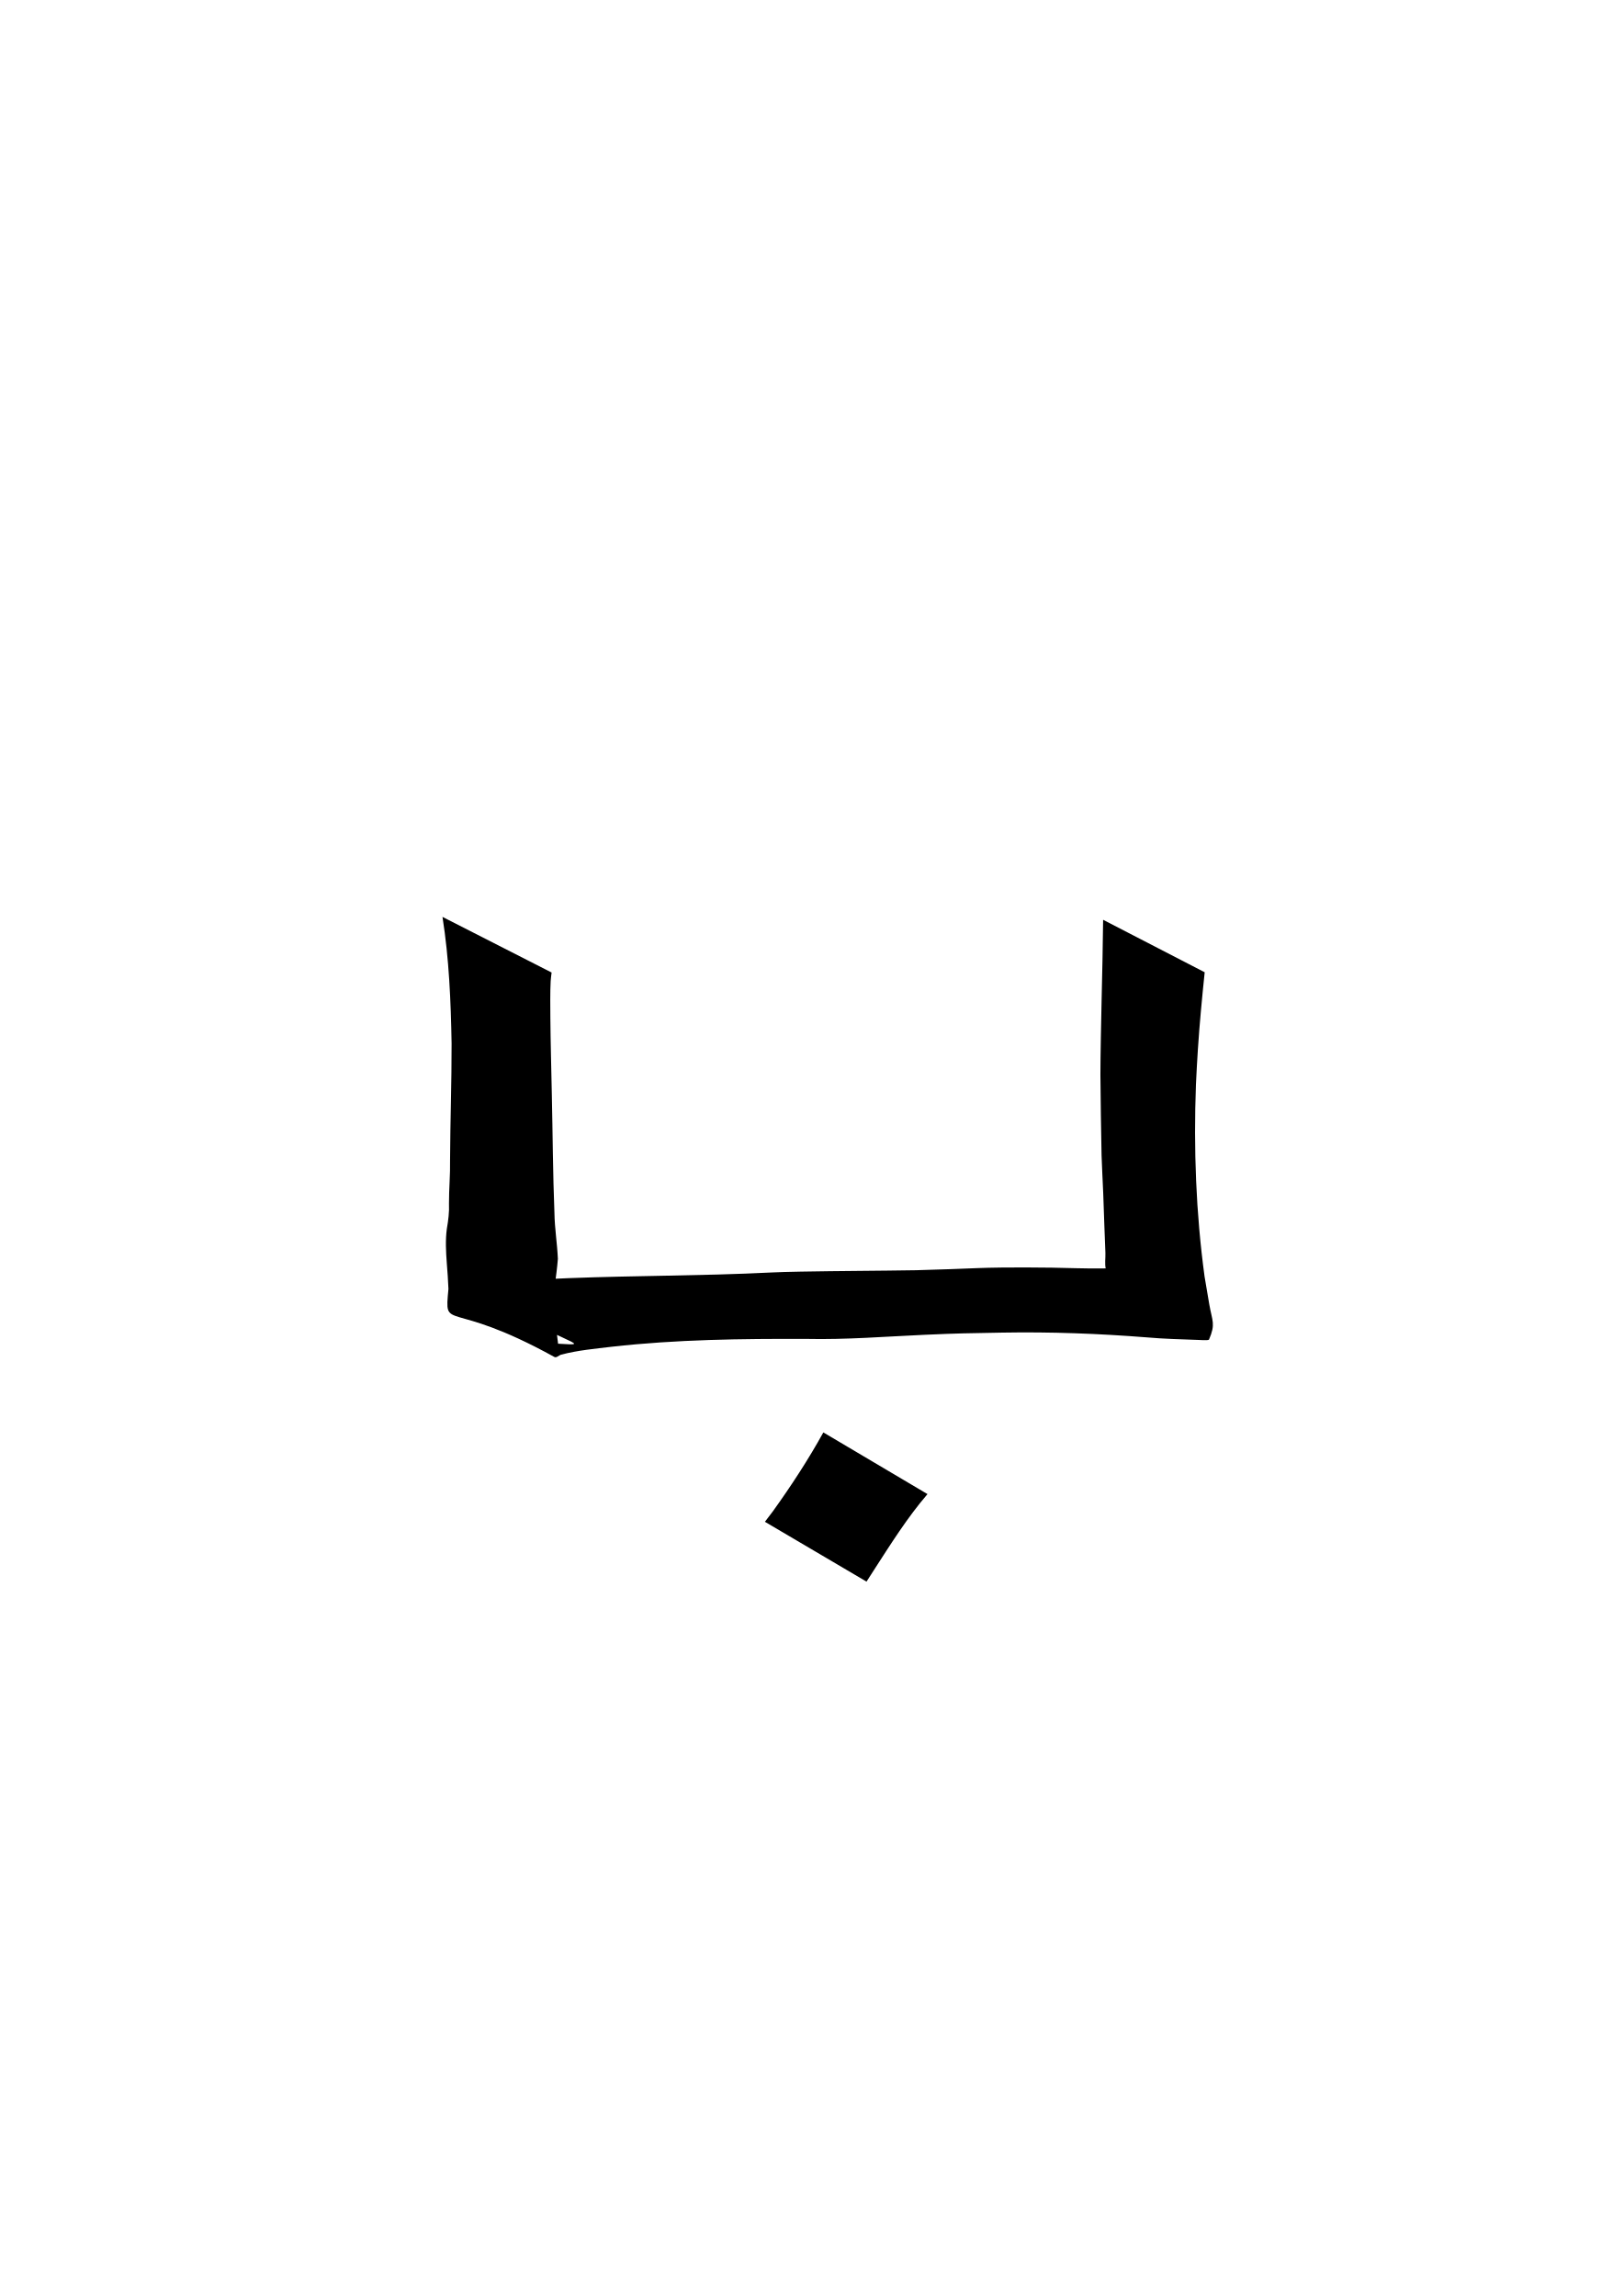
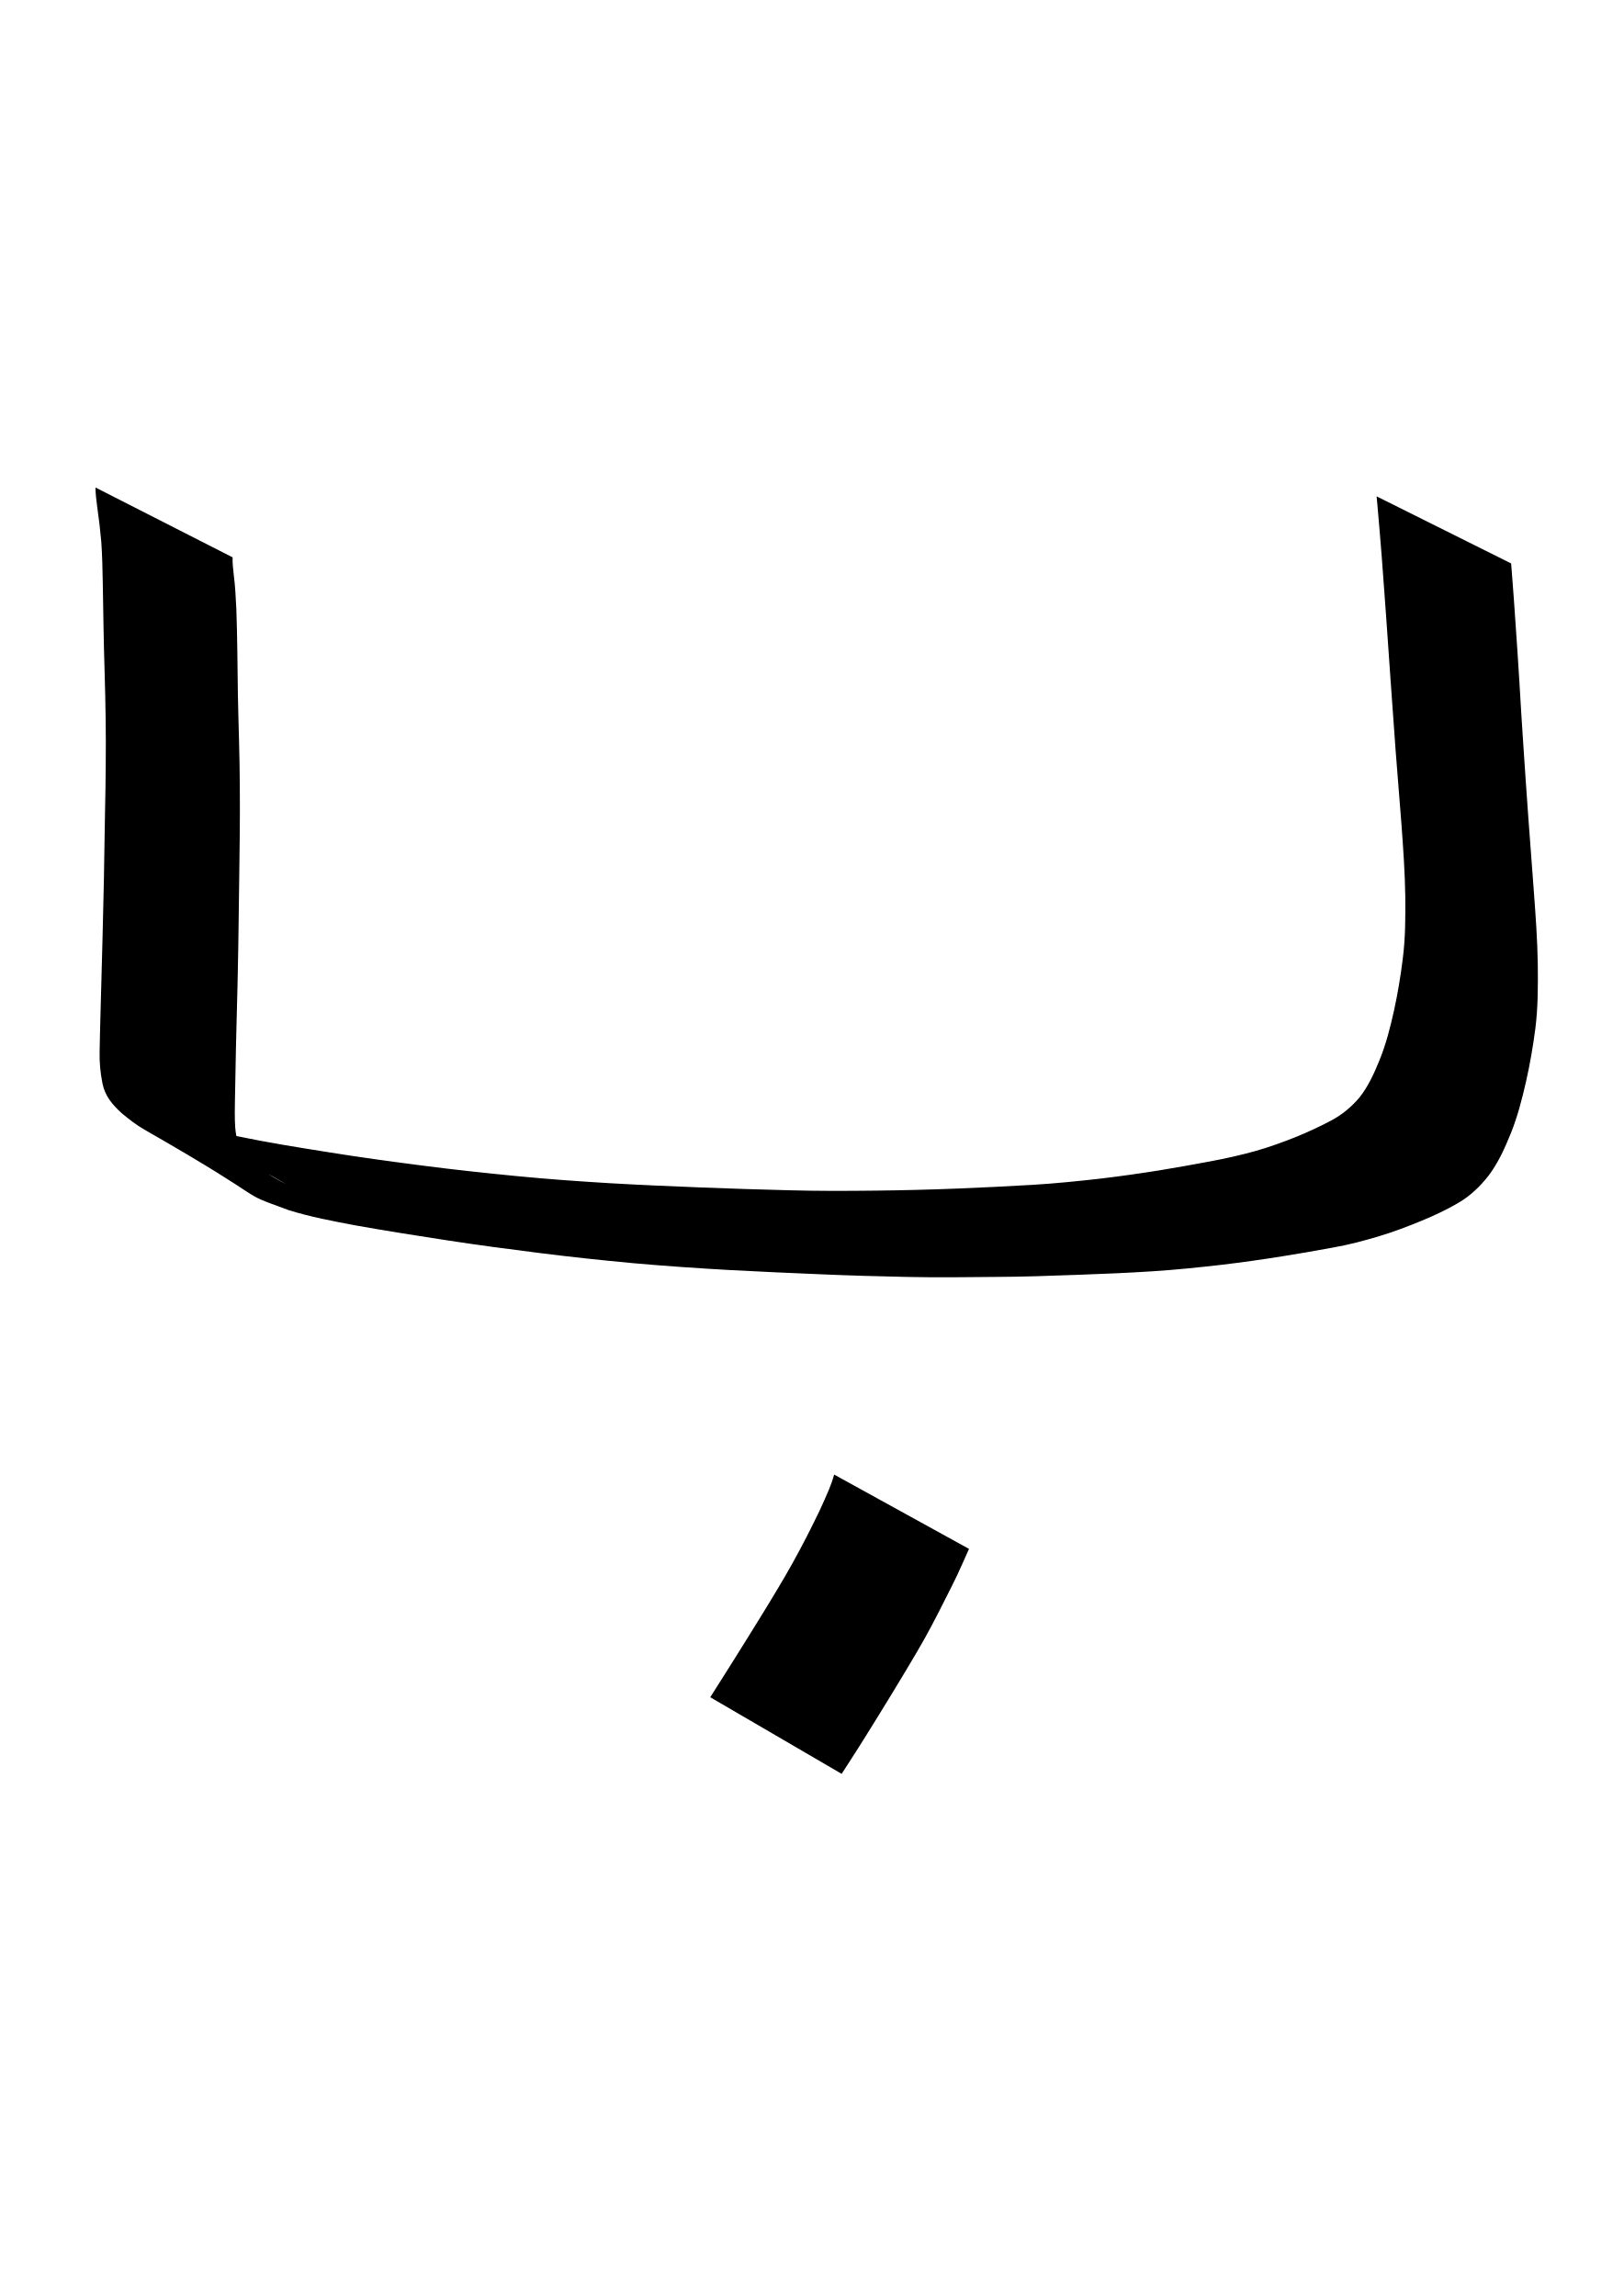
- <svg xmlns="http://www.w3.org/2000/svg" width="210mm" height="297mm" viewBox="0 0 210 297" version="1.1" id="svg1">
-   <defs id="defs1" />
+ <svg xmlns="http://www.w3.org/2000/svg" width="210mm" height="297mm" viewBox="0 0 210 297" version="1.1" id="svg5">
+   <defs id="defs2" />
  <g id="layer1">
-     <path style="fill:#000000;stroke-width:0.265" id="path14" d="m 57.228,118.606 c 0.854,5.42 1.081,10.906 1.178,16.383 0.011,5.027 -0.175,10.049 -0.198,15.076 0.038,1.879 -0.148,3.756 -0.14,5.634 0.051,1.088 -0.089,2.171 -0.275,3.24 -0.199,1.474 -0.118,2.965 -0.008,4.442 0.082,1.114 0.176,2.228 0.213,3.344 -0.527,5.741 -0.228,1.11 13.7,8.806 0.275,0.152 0.589,-0.223 0.893,-0.303 2.133,-0.561 4.356,-0.759 6.537,-1.021 8.354,-0.94 16.775,-1.04 25.173,-1.012 5.1,0.114 10.189,-0.305 15.279,-0.532 4.662,-0.208 5.336,-0.191 10.044,-0.283 6.25,-0.11 12.495,0.126 18.724,0.619 2.169,0.194 4.348,0.243 6.523,0.325 0.143,-0.003 1.433,0.105 1.496,-0.043 0.871,-2.036 0.422,-2.345 0.036,-4.541 -0.211,-1.204 -0.408,-2.41 -0.612,-3.615 -1.117,-8.223 -1.424,-16.547 -1.115,-24.837 0.056,-1.507 0.167,-3.011 0.25,-4.517 0.217,-3.341 0.536,-6.673 0.881,-10.003 0,0 -13.136,-6.787 -13.136,-6.787 v 0 c -0.042,3.463 -0.11,6.925 -0.196,10.387 -0.055,2.737 -0.153,6.982 -0.154,9.676 -2.2e-4,1.371 0.108,9.059 0.149,10.414 0.049,1.618 0.148,3.233 0.212,4.85 0.058,1.462 0.103,2.925 0.155,4.387 0.043,1.129 0.093,2.258 0.13,3.387 0.023,0.686 -0.111,1.391 0.051,2.058 0.035,0.142 0.302,0.003 0.436,-0.056 0.081,-0.036 -0.176,-0.018 -0.265,-0.019 -0.331,-0.004 -0.662,0.035 -0.994,0.017 -2.05,0.012 -4.097,-0.067 -6.146,-0.103 -2.098,-0.016 -4.198,-0.048 -6.296,-0.02 -3.146,0.041 -3.459,0.096 -6.797,0.211 -1.494,0.051 -2.988,0.094 -4.483,0.14 -4.968,0.083 -9.937,0.09 -14.905,0.182 -3.598,0.067 -3.69,0.125 -7.165,0.257 -1.198,0.045 -2.396,0.079 -3.594,0.118 -8.559,0.235 -17.128,0.234 -25.674,0.798 -0.174,0.012 -4.985,0.351 -5.468,0.368 -0.579,0.02 -1.164,0.063 -1.737,-0.016 -0.245,-0.034 -0.881,-0.446 -0.671,-0.314 12.997,8.152 18.267,8.435 12.92,8.114 -0.132,-1.149 -0.294,-2.294 -0.411,-3.445 -0.107,-1.346 -0.208,-2.711 -0.018,-4.054 0.151,-1.16 0.314,-2.317 0.402,-3.484 -0.084,-1.976 -0.415,-3.939 -0.444,-5.919 -0.203,-5.114 -0.223,-10.232 -0.338,-15.348 -0.063,-3.323 -0.164,-6.645 -0.19,-9.969 -0.01,-1.271 -0.034,-3.341 0.04,-4.686 0.021,-0.372 0.081,-0.741 0.121,-1.112 z" />
-     <path style="fill:#000000;stroke-width:0.265" id="path15" d="m 106.487,185.292 c -1.956,3.535 -4.166,6.915 -6.521,10.195 -0.346,0.455 -0.691,0.91 -1.037,1.365 0,0 13.141,7.739 13.141,7.739 v 0 c 0.31,-0.483 0.62,-0.966 0.93,-1.449 2.184,-3.379 4.328,-6.815 6.956,-9.873 z" />
+     <circle id="path25382" style="fill:#000000;stroke:#000000;stroke-width:0.265" cx="-58.769" cy="65.342" r="0.144" />
+     <path style="fill:#000000;stroke-width:0.265" id="path35126" d="m 12.344,63.062 c 0.017,0.864 0.122,1.722 0.239,2.577 0.21,1.463 0.385,2.93 0.512,4.402 0.134,1.806 0.161,3.618 0.199,5.428 0.032,1.873 0.062,3.746 0.094,5.619 0.03,1.954 0.087,3.907 0.143,5.86 0.062,1.998 0.104,3.995 0.133,5.994 0.035,2.046 0.025,4.092 0.01,6.139 -0.01,1.992 -0.052,3.984 -0.091,5.976 -0.03,1.909 -0.062,3.818 -0.096,5.726 -0.02,1.819 -0.061,3.638 -0.106,5.457 -0.037,1.755 -0.076,3.511 -0.124,5.266 -0.047,1.74 -0.093,3.48 -0.14,5.22 -0.044,1.624 -0.088,3.247 -0.131,4.871 -0.036,1.481 -0.08,2.962 -0.102,4.444 -0.033,1.374 0.097,2.737 0.365,4.083 0.327,1.663 1.273,2.755 2.482,3.867 0.924,0.77 1.883,1.521 2.93,2.121 17.68,10.126 11.277,7.715 18.639,10.412 2.848,0.897 5.79,1.445 8.721,1.994 3.85,0.693 7.716,1.292 11.582,1.892 4.067,0.63 8.147,1.167 12.229,1.681 4.045,0.509 8.098,0.943 12.157,1.317 4.071,0.362 8.149,0.638 12.229,0.87 3.962,0.214 7.926,0.393 11.89,0.556 3.734,0.166 7.47,0.266 11.207,0.345 3.776,0.08 7.554,0.039 11.33,-0.002 3.572,-0.012 7.141,-0.138 10.71,-0.271 3.252,-0.119 6.505,-0.247 9.752,-0.461 2.959,-0.19 5.909,-0.495 8.854,-0.832 2.611,-0.311 5.215,-0.677 7.811,-1.092 2.233,-0.362 4.464,-0.732 6.686,-1.154 2.016,-0.354 3.989,-0.876 5.945,-1.47 1.869,-0.562 3.694,-1.253 5.495,-2.003 1.61,-0.661 3.183,-1.401 4.686,-2.279 1.569,-0.904 2.841,-2.144 3.953,-3.555 1.254,-1.675 2.104,-3.587 2.886,-5.514 0.854,-2.131 1.42,-4.355 1.934,-6.587 0.522,-2.304 0.922,-4.631 1.224,-6.973 0.341,-2.747 0.338,-5.52 0.306,-8.283 -0.046,-3.186 -0.287,-6.364 -0.52,-9.54 -0.236,-3.158 -0.478,-6.316 -0.707,-9.475 -0.222,-3.016 -0.42,-6.033 -0.624,-9.05 -0.192,-2.799 -0.361,-5.598 -0.525,-8.399 -0.148,-2.514 -0.326,-5.026 -0.496,-7.539 -0.146,-2.257 -0.316,-4.511 -0.491,-6.766 -0.028,-0.35 -0.056,-0.701 -0.084,-1.051 0,0 -17.398,-8.677 -17.398,-8.677 v 0 c 0.032,0.351 0.065,0.702 0.097,1.053 0.206,2.257 0.384,4.516 0.568,6.775 0.186,2.518 0.377,5.037 0.556,7.556 0.197,2.814 0.391,5.628 0.589,8.442 0.217,3.025 0.435,6.049 0.651,9.074 0.242,3.165 0.498,6.33 0.751,9.494 0.228,3.128 0.454,6.257 0.497,9.394 0.024,2.663 0.018,5.334 -0.32,7.981 -0.28,2.282 -0.656,4.55 -1.149,6.797 -0.478,2.131 -1.011,4.255 -1.833,6.284 -0.707,1.745 -1.48,3.479 -2.665,4.961 -1.023,1.187 -2.208,2.183 -3.6,2.918 -1.463,0.785 -2.972,1.478 -4.508,2.109 -1.75,0.704 -3.526,1.342 -5.341,1.858 -1.918,0.533 -3.861,0.964 -5.818,1.328 -2.189,0.409 -4.38,0.806 -6.577,1.164 -2.555,0.408 -5.117,0.77 -7.687,1.074 -2.903,0.332 -5.812,0.621 -8.729,0.8 -3.216,0.192 -6.433,0.341 -9.652,0.476 -3.54,0.14 -7.081,0.231 -10.624,0.269 -3.763,0.044 -7.526,0.058 -11.288,-0.048 -3.723,-0.093 -7.444,-0.212 -11.165,-0.355 -3.942,-0.155 -7.885,-0.322 -11.824,-0.55 -4.07,-0.245 -8.137,-0.532 -12.195,-0.93 -4.04,-0.396 -8.077,-0.827 -12.102,-1.352 -4.077,-0.525 -8.15,-1.079 -12.208,-1.734 -3.891,-0.62 -7.785,-1.238 -11.644,-2.041 -2.966,-0.639 -5.967,-1.276 -8.749,-2.523 -6.478,-3.232 -0.811,-0.43 14.799,8.626 0.265,0.154 -0.543,-0.282 -0.811,-0.429 -0.593,-0.328 -0.928,-0.535 -1.493,-0.905 -0.233,-0.153 -0.461,-0.311 -0.691,-0.467 -1.056,-0.78 -2.252,-1.523 -2.869,-2.721 -0.423,-1.17 -0.612,-2.395 -0.63,-3.64 -0.033,-1.473 0.024,-2.945 0.043,-4.418 0.029,-1.629 0.059,-3.257 0.093,-4.886 0.037,-1.74 0.079,-3.48 0.129,-5.22 0.048,-1.76 0.095,-3.519 0.124,-5.279 0.034,-1.827 0.073,-3.653 0.091,-5.48 0.021,-1.911 0.045,-3.821 0.077,-5.732 0.026,-2.001 0.057,-4.003 0.074,-6.004 0.015,-2.057 0.029,-4.114 0.007,-6.171 -0.016,-2.004 -0.042,-4.008 -0.102,-6.011 -0.049,-1.944 -0.113,-3.887 -0.146,-5.832 -0.017,-1.873 -0.04,-3.746 -0.073,-5.619 -0.027,-1.833 -0.057,-3.667 -0.128,-5.499 -0.07,-1.481 -0.146,-2.961 -0.334,-4.433 -0.08,-0.753 -0.178,-1.506 -0.151,-2.265 0,0 -17.737,-9.037 -17.737,-9.037 z" />
+     <path style="fill:#000000;stroke-width:0.265" id="path35238" d="m 107.881,190.743 c -0.166,0.652 -0.403,1.283 -0.655,1.906 -0.405,0.965 -0.832,1.92 -1.274,2.868 -0.536,1.119 -1.096,2.225 -1.658,3.331 -0.564,1.104 -1.154,2.194 -1.752,3.28 -0.608,1.106 -1.25,2.192 -1.895,3.276 -0.644,1.089 -1.304,2.168 -1.966,3.246 -0.623,1.016 -1.25,2.031 -1.882,3.042 -0.606,0.972 -1.21,1.946 -1.819,2.916 -0.593,0.96 -1.213,1.902 -1.807,2.861 -0.433,0.695 -0.871,1.387 -1.311,2.078 0,0 16.993,9.91 16.993,9.91 v 0 c 0.441,-0.691 0.881,-1.383 1.331,-2.068 0.619,-0.948 1.217,-1.911 1.819,-2.87 0.608,-0.973 1.216,-1.947 1.814,-2.926 0.631,-1.019 1.259,-2.039 1.878,-3.066 0.656,-1.089 1.314,-2.176 1.966,-3.268 0.657,-1.102 1.305,-2.21 1.936,-3.327 0.61,-1.103 1.2,-2.217 1.775,-3.339 0.574,-1.115 1.14,-2.233 1.697,-3.356 0.484,-0.962 0.952,-1.931 1.381,-2.919 0.292,-0.653 0.591,-1.303 0.873,-1.961 0,0 -17.443,-9.614 -17.443,-9.614 z" />
  </g>
</svg>
